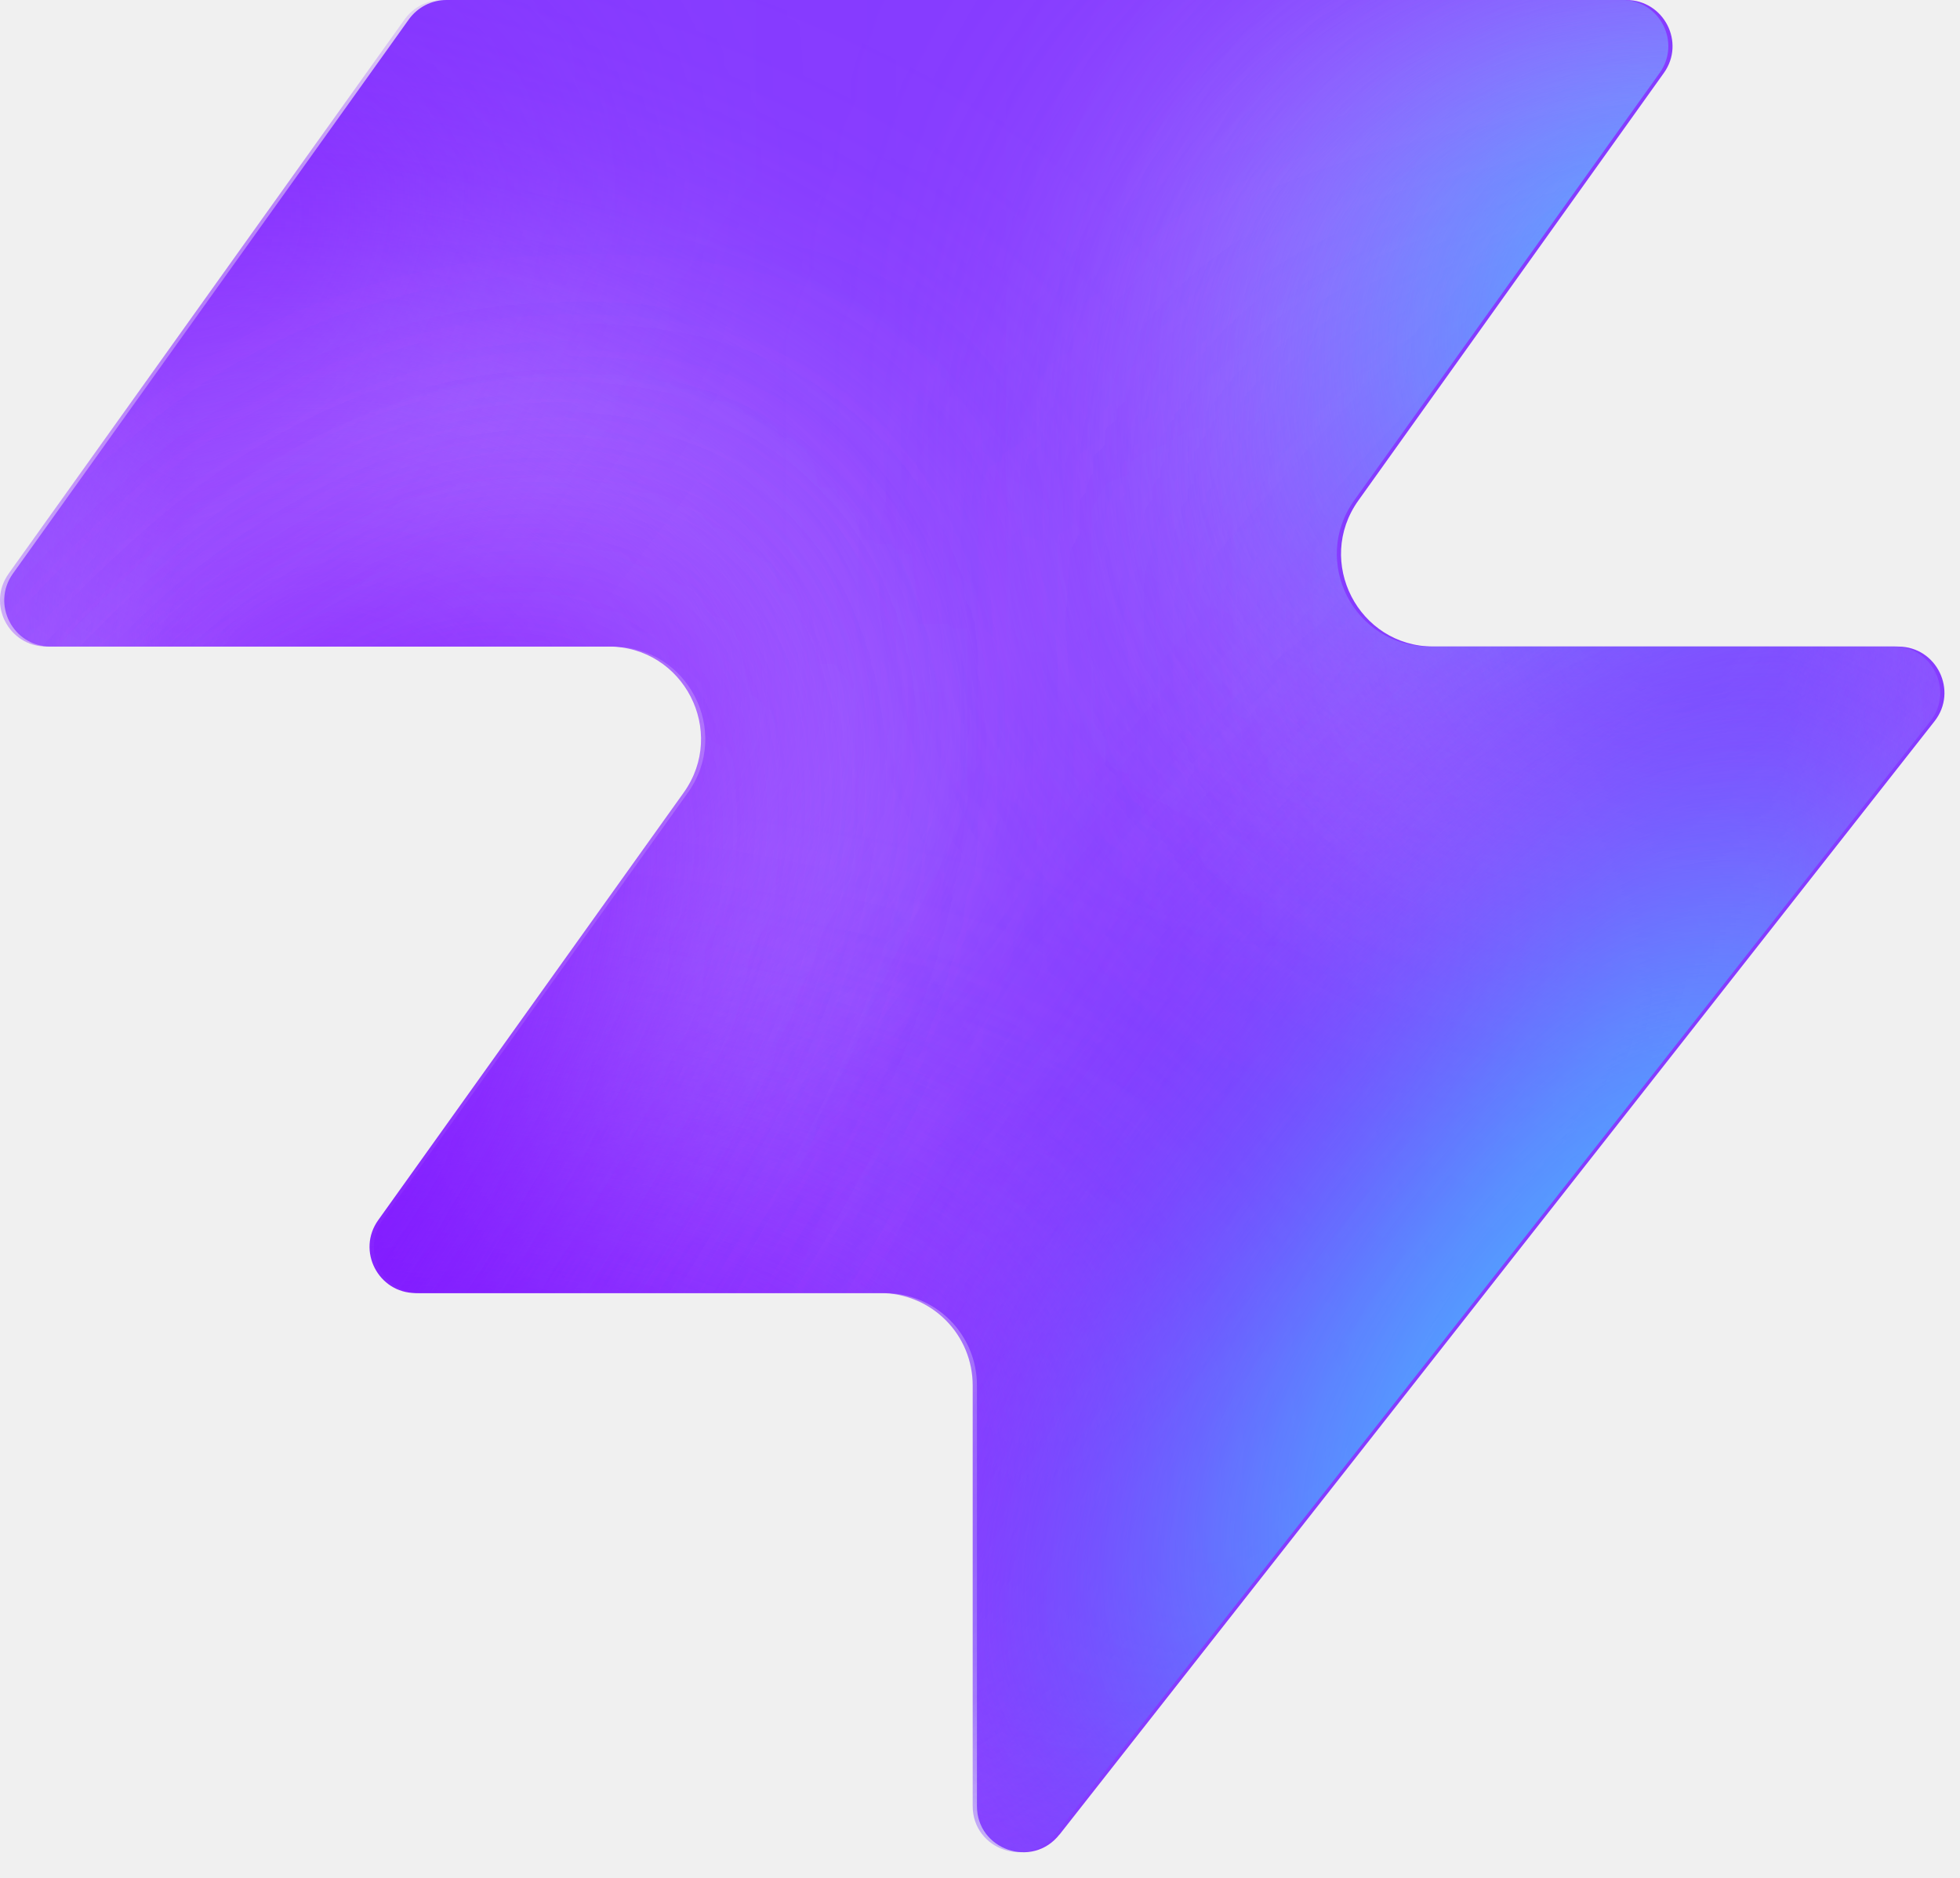
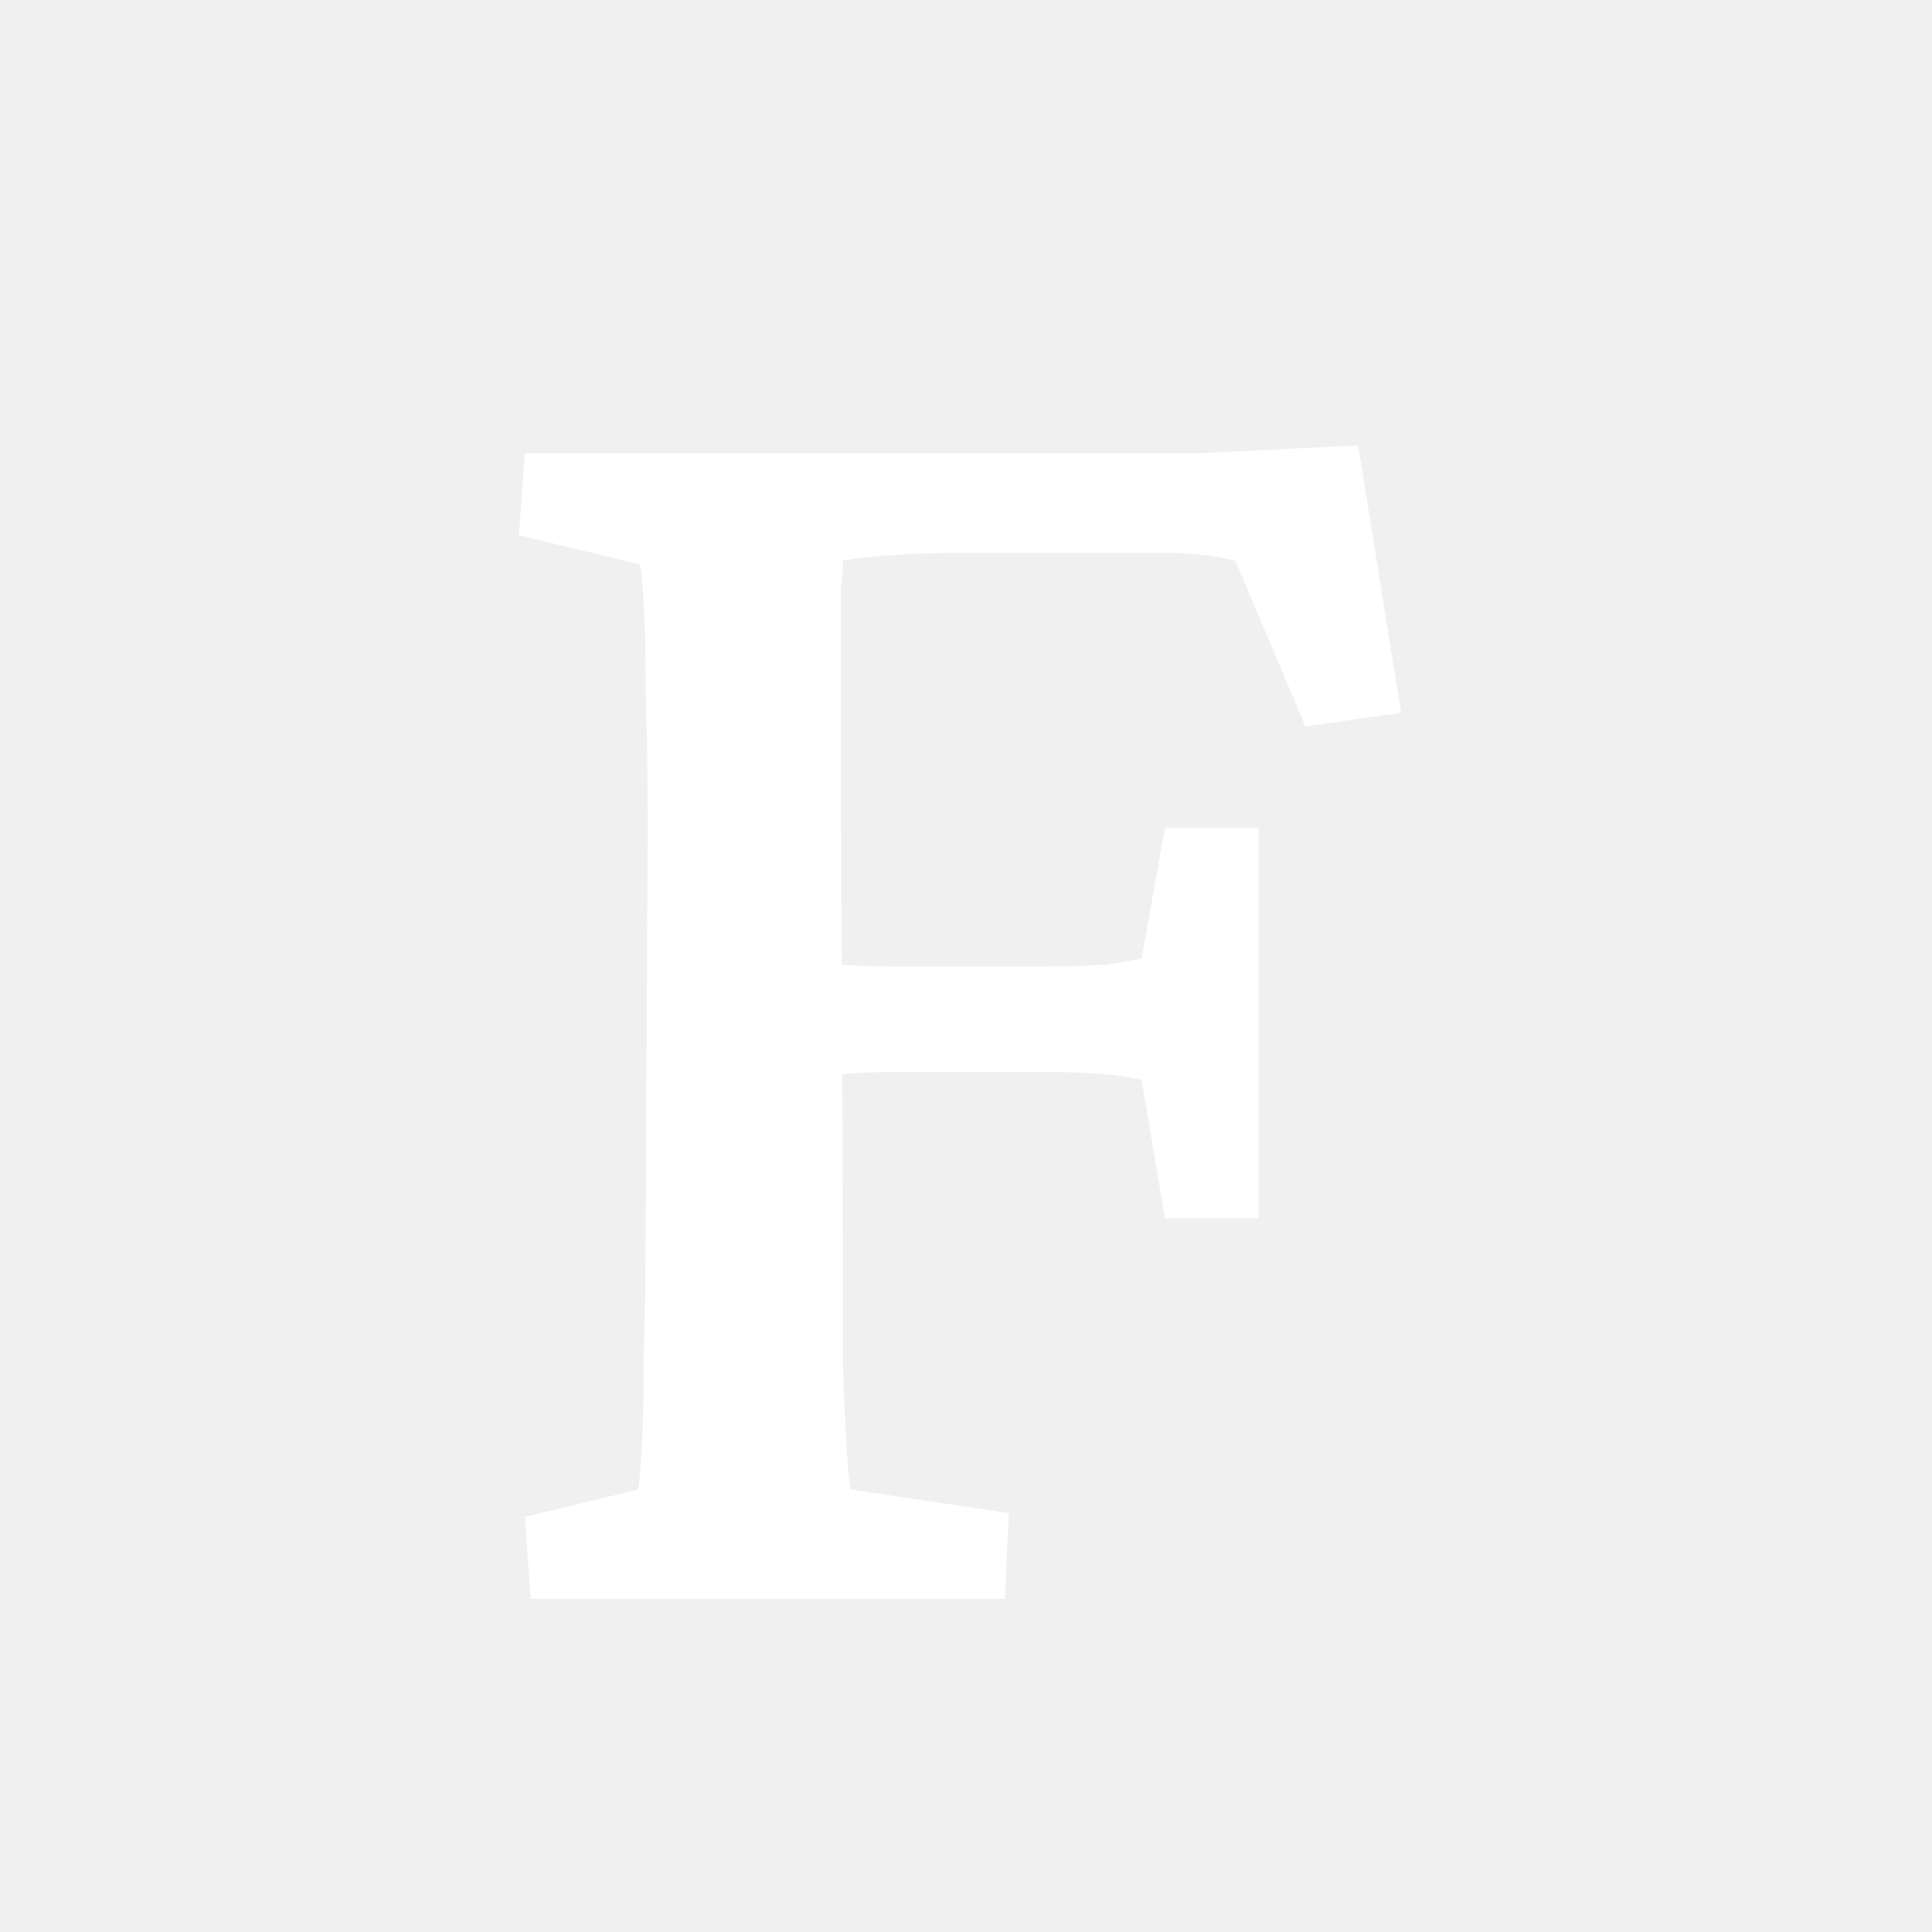
- <svg xmlns="http://www.w3.org/2000/svg" width="48" height="46" fill="none" viewBox="0 0 48 46">
-   <path fill="#863bff" d="M25.946 44.938c-.664.845-2.021.375-2.021-.698V33.937a2.26 2.26 0 0 0-2.262-2.262H10.287c-.92 0-1.456-1.04-.92-1.788l7.48-10.471c1.07-1.497 0-3.578-1.842-3.578H1.237c-.92 0-1.456-1.04-.92-1.788L10.013.474c.214-.297.556-.474.92-.474h28.894c.92 0 1.456 1.04.92 1.788l-7.48 10.471c-1.07 1.498 0 3.579 1.842 3.579h11.377c.943 0 1.473 1.088.89 1.83L25.947 44.94z" style="fill:#863bff;fill:color(display-p3 .525 .23 1);fill-opacity:1" />
-   <mask id="a" width="48" height="46" x="0" y="0" maskUnits="userSpaceOnUse" style="mask-type:alpha">
-     <path fill="#000" d="M25.842 44.938c-.664.844-2.021.375-2.021-.698V33.937a2.26 2.26 0 0 0-2.262-2.262H10.183c-.92 0-1.456-1.04-.92-1.788l7.48-10.471c1.07-1.498 0-3.579-1.842-3.579H1.133c-.92 0-1.456-1.04-.92-1.787L9.91.473c.214-.297.556-.474.92-.474h28.894c.92 0 1.456 1.04.92 1.788l-7.48 10.471c-1.07 1.498 0 3.578 1.842 3.578h11.377c.943 0 1.473 1.088.89 1.832L25.843 44.94z" style="fill:#000;fill-opacity:1" />
-   </mask>
-   <g mask="url(#a)">
-     <g filter="url(#b)">
-       <ellipse cx="5.508" cy="14.704" fill="#ede6ff" rx="5.508" ry="14.704" style="fill:#ede6ff;fill:color(display-p3 .927 .903 1);fill-opacity:1" transform="matrix(.00324 1 1 -.00324 -4.47 31.516)" />
-     </g>
-     <g filter="url(#c)">
-       <ellipse cx="10.399" cy="29.851" fill="#ede6ff" rx="10.399" ry="29.851" style="fill:#ede6ff;fill:color(display-p3 .927 .903 1);fill-opacity:1" transform="matrix(.00324 1 1 -.00324 -39.328 7.883)" />
-     </g>
-     <g filter="url(#d)">
-       <ellipse cx="5.508" cy="30.487" fill="#7e14ff" rx="5.508" ry="30.487" style="fill:#7e14ff;fill:color(display-p3 .492 .077 1);fill-opacity:1" transform="rotate(89.814 -25.913 -14.639)scale(1 -1)" />
-     </g>
-     <g filter="url(#e)">
-       <ellipse cx="5.508" cy="30.599" fill="#7e14ff" rx="5.508" ry="30.599" style="fill:#7e14ff;fill:color(display-p3 .492 .077 1);fill-opacity:1" transform="rotate(89.814 -32.644 -3.334)scale(1 -1)" />
-     </g>
-     <g filter="url(#f)">
-       <ellipse cx="5.508" cy="30.599" fill="#7e14ff" rx="5.508" ry="30.599" style="fill:#7e14ff;fill:color(display-p3 .492 .077 1);fill-opacity:1" transform="matrix(.00324 1 1 -.00324 -34.34 30.47)" />
-     </g>
-     <g filter="url(#g)">
-       <ellipse cx="14.072" cy="22.078" fill="#ede6ff" rx="14.072" ry="22.078" style="fill:#ede6ff;fill:color(display-p3 .927 .903 1);fill-opacity:1" transform="rotate(93.35 24.506 48.493)scale(-1 1)" />
-     </g>
-     <g filter="url(#h)">
-       <ellipse cx="3.47" cy="21.501" fill="#7e14ff" rx="3.47" ry="21.501" style="fill:#7e14ff;fill:color(display-p3 .492 .077 1);fill-opacity:1" transform="rotate(89.009 28.708 47.59)scale(-1 1)" />
-     </g>
-     <g filter="url(#i)">
-       <ellipse cx="3.47" cy="21.501" fill="#7e14ff" rx="3.47" ry="21.501" style="fill:#7e14ff;fill:color(display-p3 .492 .077 1);fill-opacity:1" transform="rotate(89.009 28.708 47.59)scale(-1 1)" />
-     </g>
-     <g filter="url(#j)">
-       <ellipse cx=".387" cy="8.972" fill="#7e14ff" rx="4.407" ry="29.108" style="fill:#7e14ff;fill:color(display-p3 .492 .077 1);fill-opacity:1" transform="rotate(39.51 .387 8.972)" />
-     </g>
-     <g filter="url(#k)">
-       <ellipse cx="47.523" cy="-6.092" fill="#7e14ff" rx="4.407" ry="29.108" style="fill:#7e14ff;fill:color(display-p3 .492 .077 1);fill-opacity:1" transform="rotate(37.892 47.523 -6.092)" />
-     </g>
-     <g filter="url(#l)">
-       <ellipse cx="41.412" cy="6.333" fill="#47bfff" rx="5.971" ry="9.665" style="fill:#47bfff;fill:color(display-p3 .28 .748 1);fill-opacity:1" transform="rotate(37.892 41.412 6.333)" />
-     </g>
-     <g filter="url(#m)">
-       <ellipse cx="-1.879" cy="38.332" fill="#7e14ff" rx="4.407" ry="29.108" style="fill:#7e14ff;fill:color(display-p3 .492 .077 1);fill-opacity:1" transform="rotate(37.892 -1.88 38.332)" />
-     </g>
-     <g filter="url(#n)">
-       <ellipse cx="-1.879" cy="38.332" fill="#7e14ff" rx="4.407" ry="29.108" style="fill:#7e14ff;fill:color(display-p3 .492 .077 1);fill-opacity:1" transform="rotate(37.892 -1.88 38.332)" />
-     </g>
-     <g filter="url(#o)">
-       <ellipse cx="35.651" cy="29.907" fill="#7e14ff" rx="4.407" ry="29.108" style="fill:#7e14ff;fill:color(display-p3 .492 .077 1);fill-opacity:1" transform="rotate(37.892 35.651 29.907)" />
-     </g>
-     <g filter="url(#p)">
-       <ellipse cx="38.418" cy="32.4" fill="#47bfff" rx="5.971" ry="15.297" style="fill:#47bfff;fill:color(display-p3 .28 .748 1);fill-opacity:1" transform="rotate(37.892 38.418 32.4)" />
-     </g>
+ <svg xmlns="http://www.w3.org/2000/svg" width="58" height="58" viewBox="0 0 58 58" fill="none">
+   <g clip-path="url(#clip0_82_6)">
+     <path d="M15.93 48L15.754 45.539L19.152 44.719C19.191 44.562 19.23 44.133 19.27 43.43C19.309 42.727 19.328 41.77 19.328 40.559C19.367 39.348 19.387 37.883 19.387 36.164L19.445 24.973C19.445 23.371 19.426 22.004 19.387 20.871C19.387 19.738 19.367 18.84 19.328 18.176C19.289 17.473 19.25 17.062 19.211 16.945L15.578 16.066L15.754 13.605H33.918C34.582 13.605 35.285 13.605 36.027 13.605C36.809 13.566 37.609 13.527 38.43 13.488C39.25 13.449 40.031 13.41 40.773 13.371L42.062 21.398L39.191 21.809L37.082 16.828C36.77 16.75 36.418 16.691 36.027 16.652C35.637 16.613 35.227 16.594 34.797 16.594H28.938C28.312 16.594 27.648 16.613 26.945 16.652C26.281 16.691 25.734 16.75 25.305 16.828C25.305 16.984 25.285 17.258 25.246 17.648C25.246 18 25.246 18.488 25.246 19.113C25.246 19.738 25.246 20.461 25.246 21.281C25.246 22.102 25.246 23.059 25.246 24.152L25.305 37.102C25.305 38.586 25.305 39.875 25.305 40.969C25.344 42.062 25.383 42.922 25.422 43.547C25.461 44.172 25.5 44.562 25.539 44.719L30.285 45.422L30.168 48H15.93ZM34.973 36.574L34.27 32.414C33.957 32.336 33.547 32.277 33.039 32.238C32.531 32.199 31.945 32.18 31.281 32.18H26.887C26.379 32.18 25.871 32.199 25.363 32.238C24.855 32.238 24.309 32.258 23.723 32.297V28.84C24.191 28.879 24.68 28.918 25.188 28.957C25.734 28.996 26.301 29.016 26.887 29.016H31.281C32.062 29.016 32.707 28.996 33.215 28.957C33.723 28.879 34.074 28.82 34.27 28.781L34.973 24.855H37.785V36.574H34.973Z" fill="white" />
  </g>
  <defs>
-     <filter id="b" width="60.045" height="41.654" x="-19.77" y="16.149" color-interpolation-filters="sRGB" filterUnits="userSpaceOnUse">
-       <feFlood flood-opacity="0" result="BackgroundImageFix" />
-       <feBlend in="SourceGraphic" in2="BackgroundImageFix" result="shape" />
-       <feGaussianBlur result="effect1_foregroundBlur_2002_17158" stdDeviation="7.659" />
-     </filter>
-     <filter id="c" width="90.34" height="51.437" x="-54.613" y="-7.533" color-interpolation-filters="sRGB" filterUnits="userSpaceOnUse">
-       <feFlood flood-opacity="0" result="BackgroundImageFix" />
-       <feBlend in="SourceGraphic" in2="BackgroundImageFix" result="shape" />
-       <feGaussianBlur result="effect1_foregroundBlur_2002_17158" stdDeviation="7.659" />
-     </filter>
-     <filter id="d" width="79.355" height="29.4" x="-49.64" y="2.03" color-interpolation-filters="sRGB" filterUnits="userSpaceOnUse">
-       <feFlood flood-opacity="0" result="BackgroundImageFix" />
-       <feBlend in="SourceGraphic" in2="BackgroundImageFix" result="shape" />
-       <feGaussianBlur result="effect1_foregroundBlur_2002_17158" stdDeviation="4.596" />
-     </filter>
-     <filter id="e" width="79.579" height="29.4" x="-45.045" y="20.029" color-interpolation-filters="sRGB" filterUnits="userSpaceOnUse">
-       <feFlood flood-opacity="0" result="BackgroundImageFix" />
-       <feBlend in="SourceGraphic" in2="BackgroundImageFix" result="shape" />
-       <feGaussianBlur result="effect1_foregroundBlur_2002_17158" stdDeviation="4.596" />
-     </filter>
-     <filter id="f" width="79.579" height="29.4" x="-43.513" y="21.178" color-interpolation-filters="sRGB" filterUnits="userSpaceOnUse">
-       <feFlood flood-opacity="0" result="BackgroundImageFix" />
-       <feBlend in="SourceGraphic" in2="BackgroundImageFix" result="shape" />
-       <feGaussianBlur result="effect1_foregroundBlur_2002_17158" stdDeviation="4.596" />
-     </filter>
-     <filter id="g" width="74.749" height="58.852" x="15.756" y="-17.901" color-interpolation-filters="sRGB" filterUnits="userSpaceOnUse">
-       <feFlood flood-opacity="0" result="BackgroundImageFix" />
-       <feBlend in="SourceGraphic" in2="BackgroundImageFix" result="shape" />
-       <feGaussianBlur result="effect1_foregroundBlur_2002_17158" stdDeviation="7.659" />
-     </filter>
-     <filter id="h" width="61.377" height="25.362" x="23.548" y="2.284" color-interpolation-filters="sRGB" filterUnits="userSpaceOnUse">
-       <feFlood flood-opacity="0" result="BackgroundImageFix" />
-       <feBlend in="SourceGraphic" in2="BackgroundImageFix" result="shape" />
-       <feGaussianBlur result="effect1_foregroundBlur_2002_17158" stdDeviation="4.596" />
-     </filter>
-     <filter id="i" width="61.377" height="25.362" x="23.548" y="2.284" color-interpolation-filters="sRGB" filterUnits="userSpaceOnUse">
-       <feFlood flood-opacity="0" result="BackgroundImageFix" />
-       <feBlend in="SourceGraphic" in2="BackgroundImageFix" result="shape" />
-       <feGaussianBlur result="effect1_foregroundBlur_2002_17158" stdDeviation="4.596" />
-     </filter>
-     <filter id="j" width="56.045" height="63.649" x="-27.636" y="-22.853" color-interpolation-filters="sRGB" filterUnits="userSpaceOnUse">
-       <feFlood flood-opacity="0" result="BackgroundImageFix" />
-       <feBlend in="SourceGraphic" in2="BackgroundImageFix" result="shape" />
-       <feGaussianBlur result="effect1_foregroundBlur_2002_17158" stdDeviation="4.596" />
-     </filter>
-     <filter id="k" width="54.814" height="64.646" x="20.116" y="-38.415" color-interpolation-filters="sRGB" filterUnits="userSpaceOnUse">
-       <feFlood flood-opacity="0" result="BackgroundImageFix" />
-       <feBlend in="SourceGraphic" in2="BackgroundImageFix" result="shape" />
-       <feGaussianBlur result="effect1_foregroundBlur_2002_17158" stdDeviation="4.596" />
-     </filter>
-     <filter id="l" width="33.541" height="35.313" x="24.641" y="-11.323" color-interpolation-filters="sRGB" filterUnits="userSpaceOnUse">
-       <feFlood flood-opacity="0" result="BackgroundImageFix" />
-       <feBlend in="SourceGraphic" in2="BackgroundImageFix" result="shape" />
-       <feGaussianBlur result="effect1_foregroundBlur_2002_17158" stdDeviation="4.596" />
-     </filter>
-     <filter id="m" width="54.814" height="64.646" x="-29.286" y="6.009" color-interpolation-filters="sRGB" filterUnits="userSpaceOnUse">
-       <feFlood flood-opacity="0" result="BackgroundImageFix" />
-       <feBlend in="SourceGraphic" in2="BackgroundImageFix" result="shape" />
-       <feGaussianBlur result="effect1_foregroundBlur_2002_17158" stdDeviation="4.596" />
-     </filter>
-     <filter id="n" width="54.814" height="64.646" x="-29.286" y="6.009" color-interpolation-filters="sRGB" filterUnits="userSpaceOnUse">
-       <feFlood flood-opacity="0" result="BackgroundImageFix" />
-       <feBlend in="SourceGraphic" in2="BackgroundImageFix" result="shape" />
-       <feGaussianBlur result="effect1_foregroundBlur_2002_17158" stdDeviation="4.596" />
-     </filter>
-     <filter id="o" width="54.814" height="64.646" x="8.244" y="-2.416" color-interpolation-filters="sRGB" filterUnits="userSpaceOnUse">
-       <feFlood flood-opacity="0" result="BackgroundImageFix" />
-       <feBlend in="SourceGraphic" in2="BackgroundImageFix" result="shape" />
-       <feGaussianBlur result="effect1_foregroundBlur_2002_17158" stdDeviation="4.596" />
-     </filter>
-     <filter id="p" width="39.409" height="43.623" x="18.713" y="10.588" color-interpolation-filters="sRGB" filterUnits="userSpaceOnUse">
-       <feFlood flood-opacity="0" result="BackgroundImageFix" />
-       <feBlend in="SourceGraphic" in2="BackgroundImageFix" result="shape" />
-       <feGaussianBlur result="effect1_foregroundBlur_2002_17158" stdDeviation="4.596" />
-     </filter>
+     <clipPath id="clip0_82_6">
+       <rect width="58" height="58" rx="10" fill="white" />
+     </clipPath>
  </defs>
</svg>
